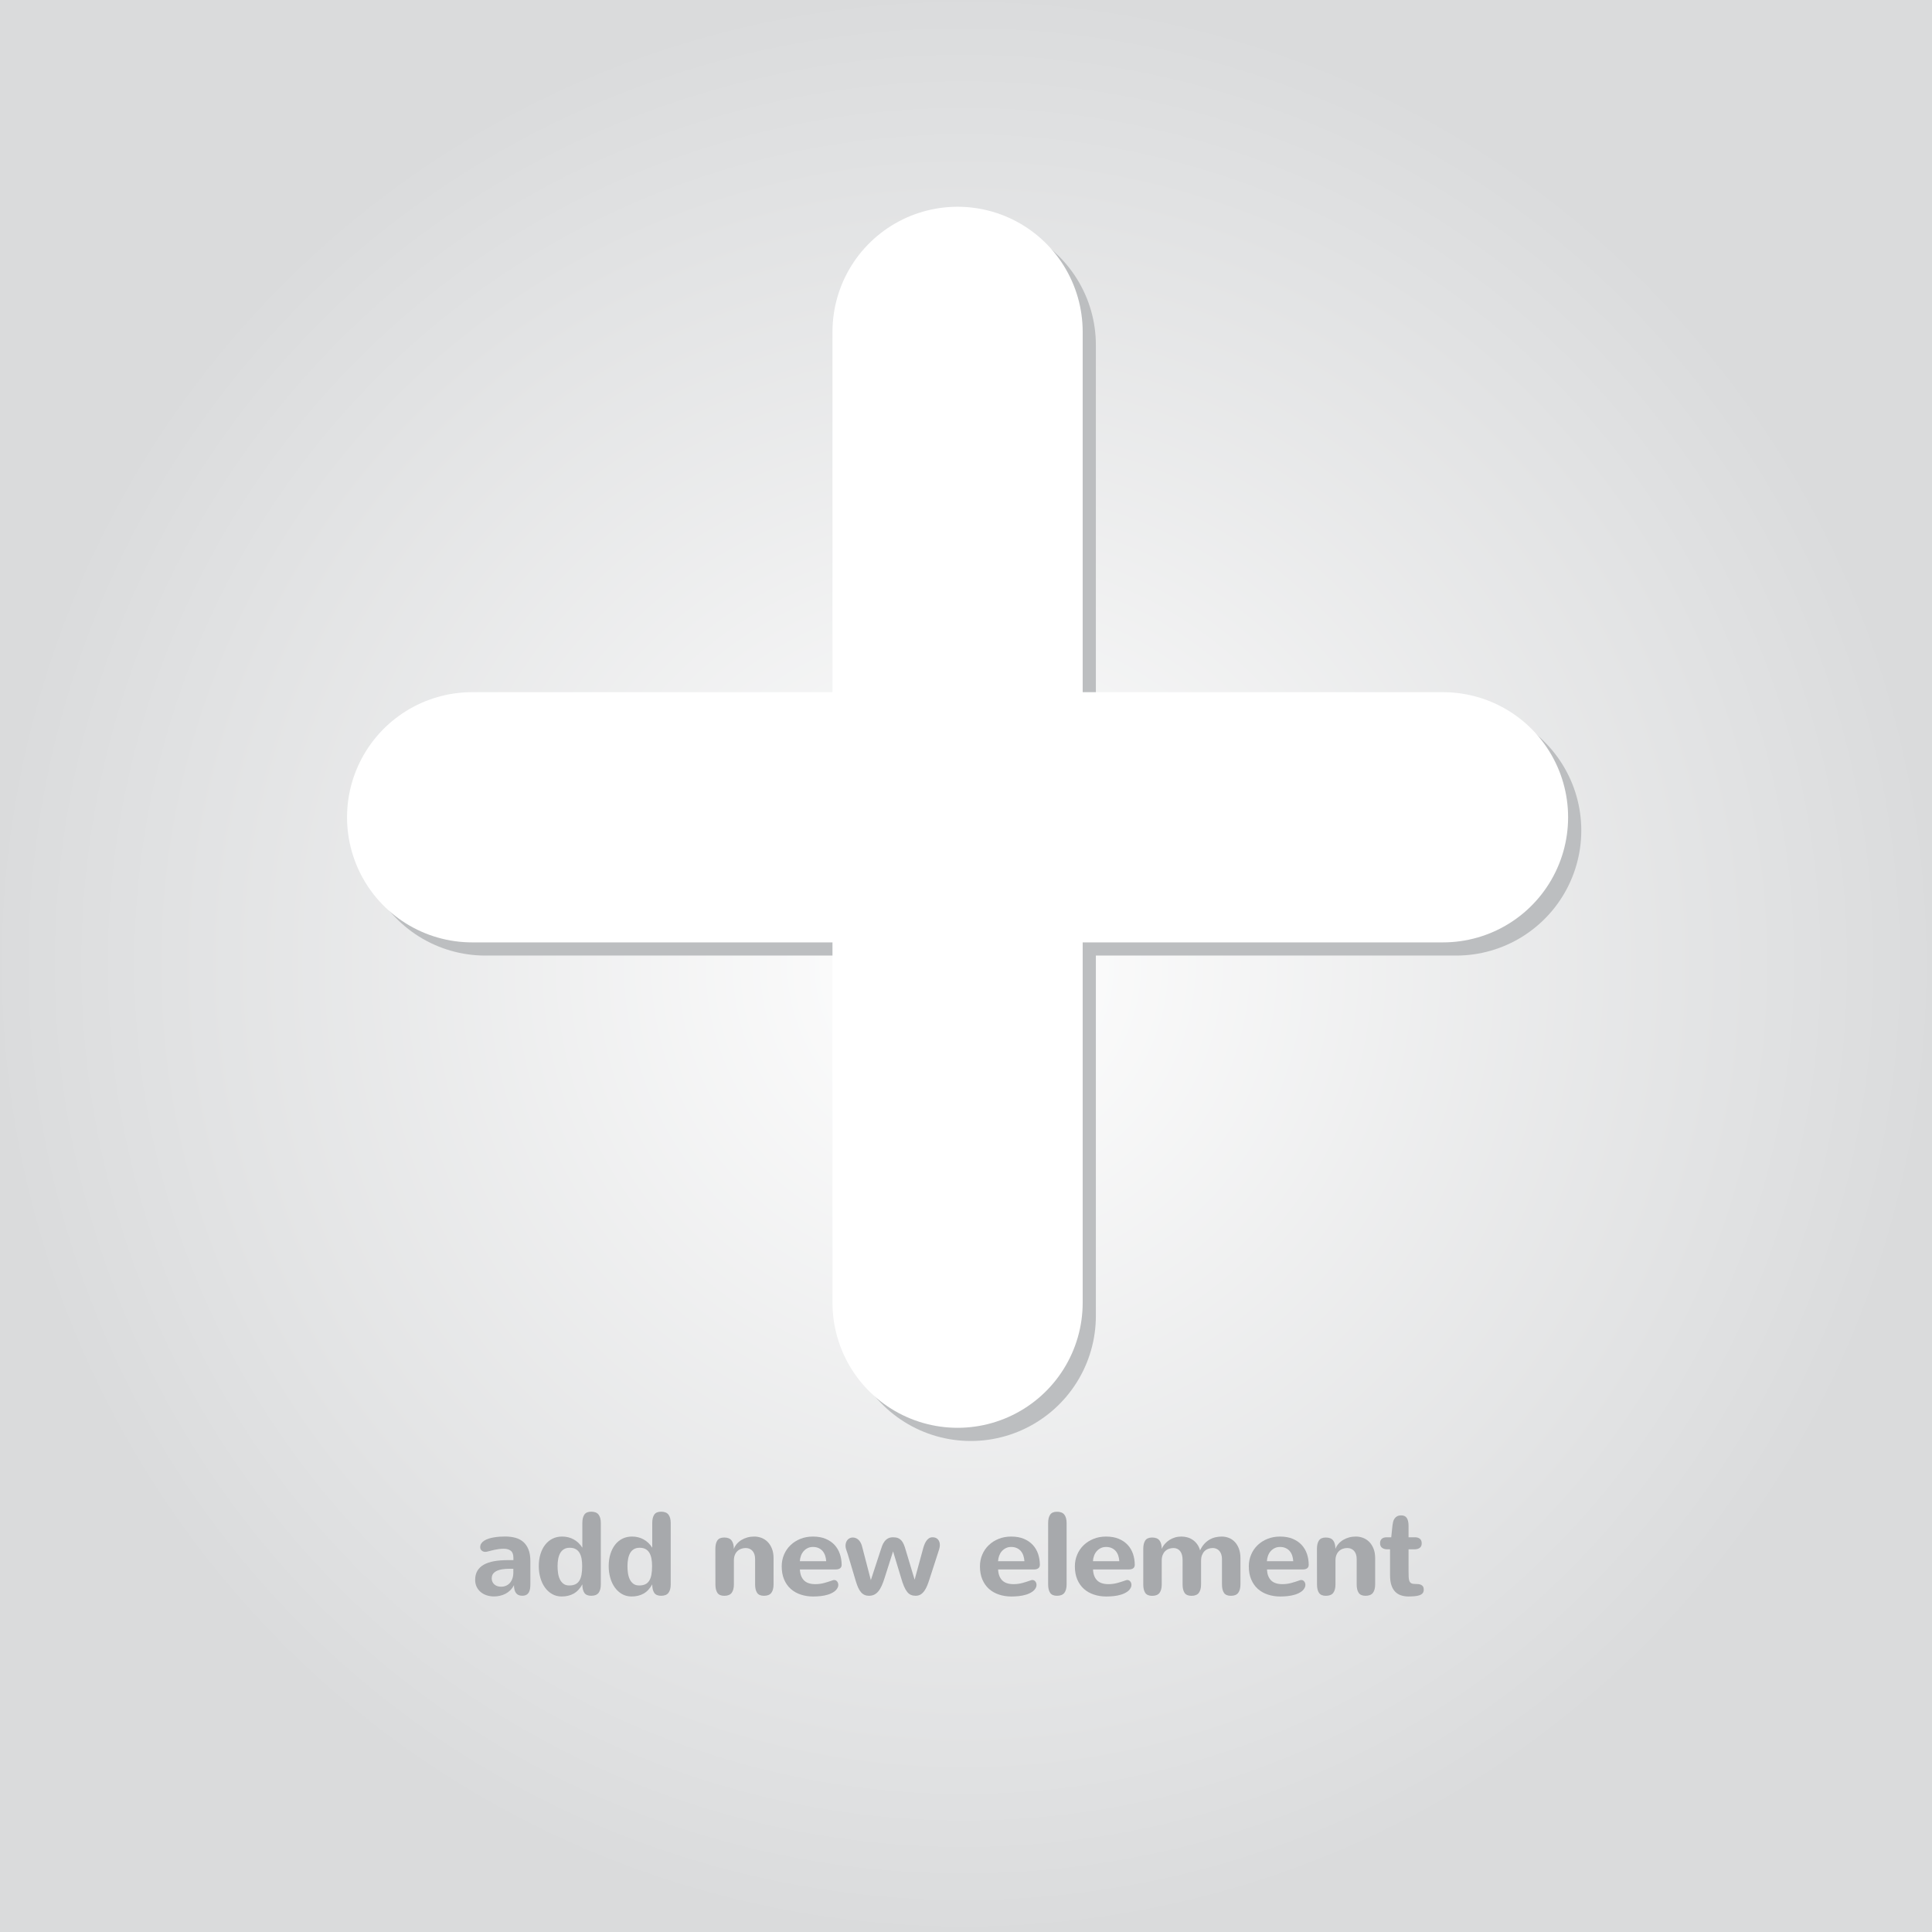
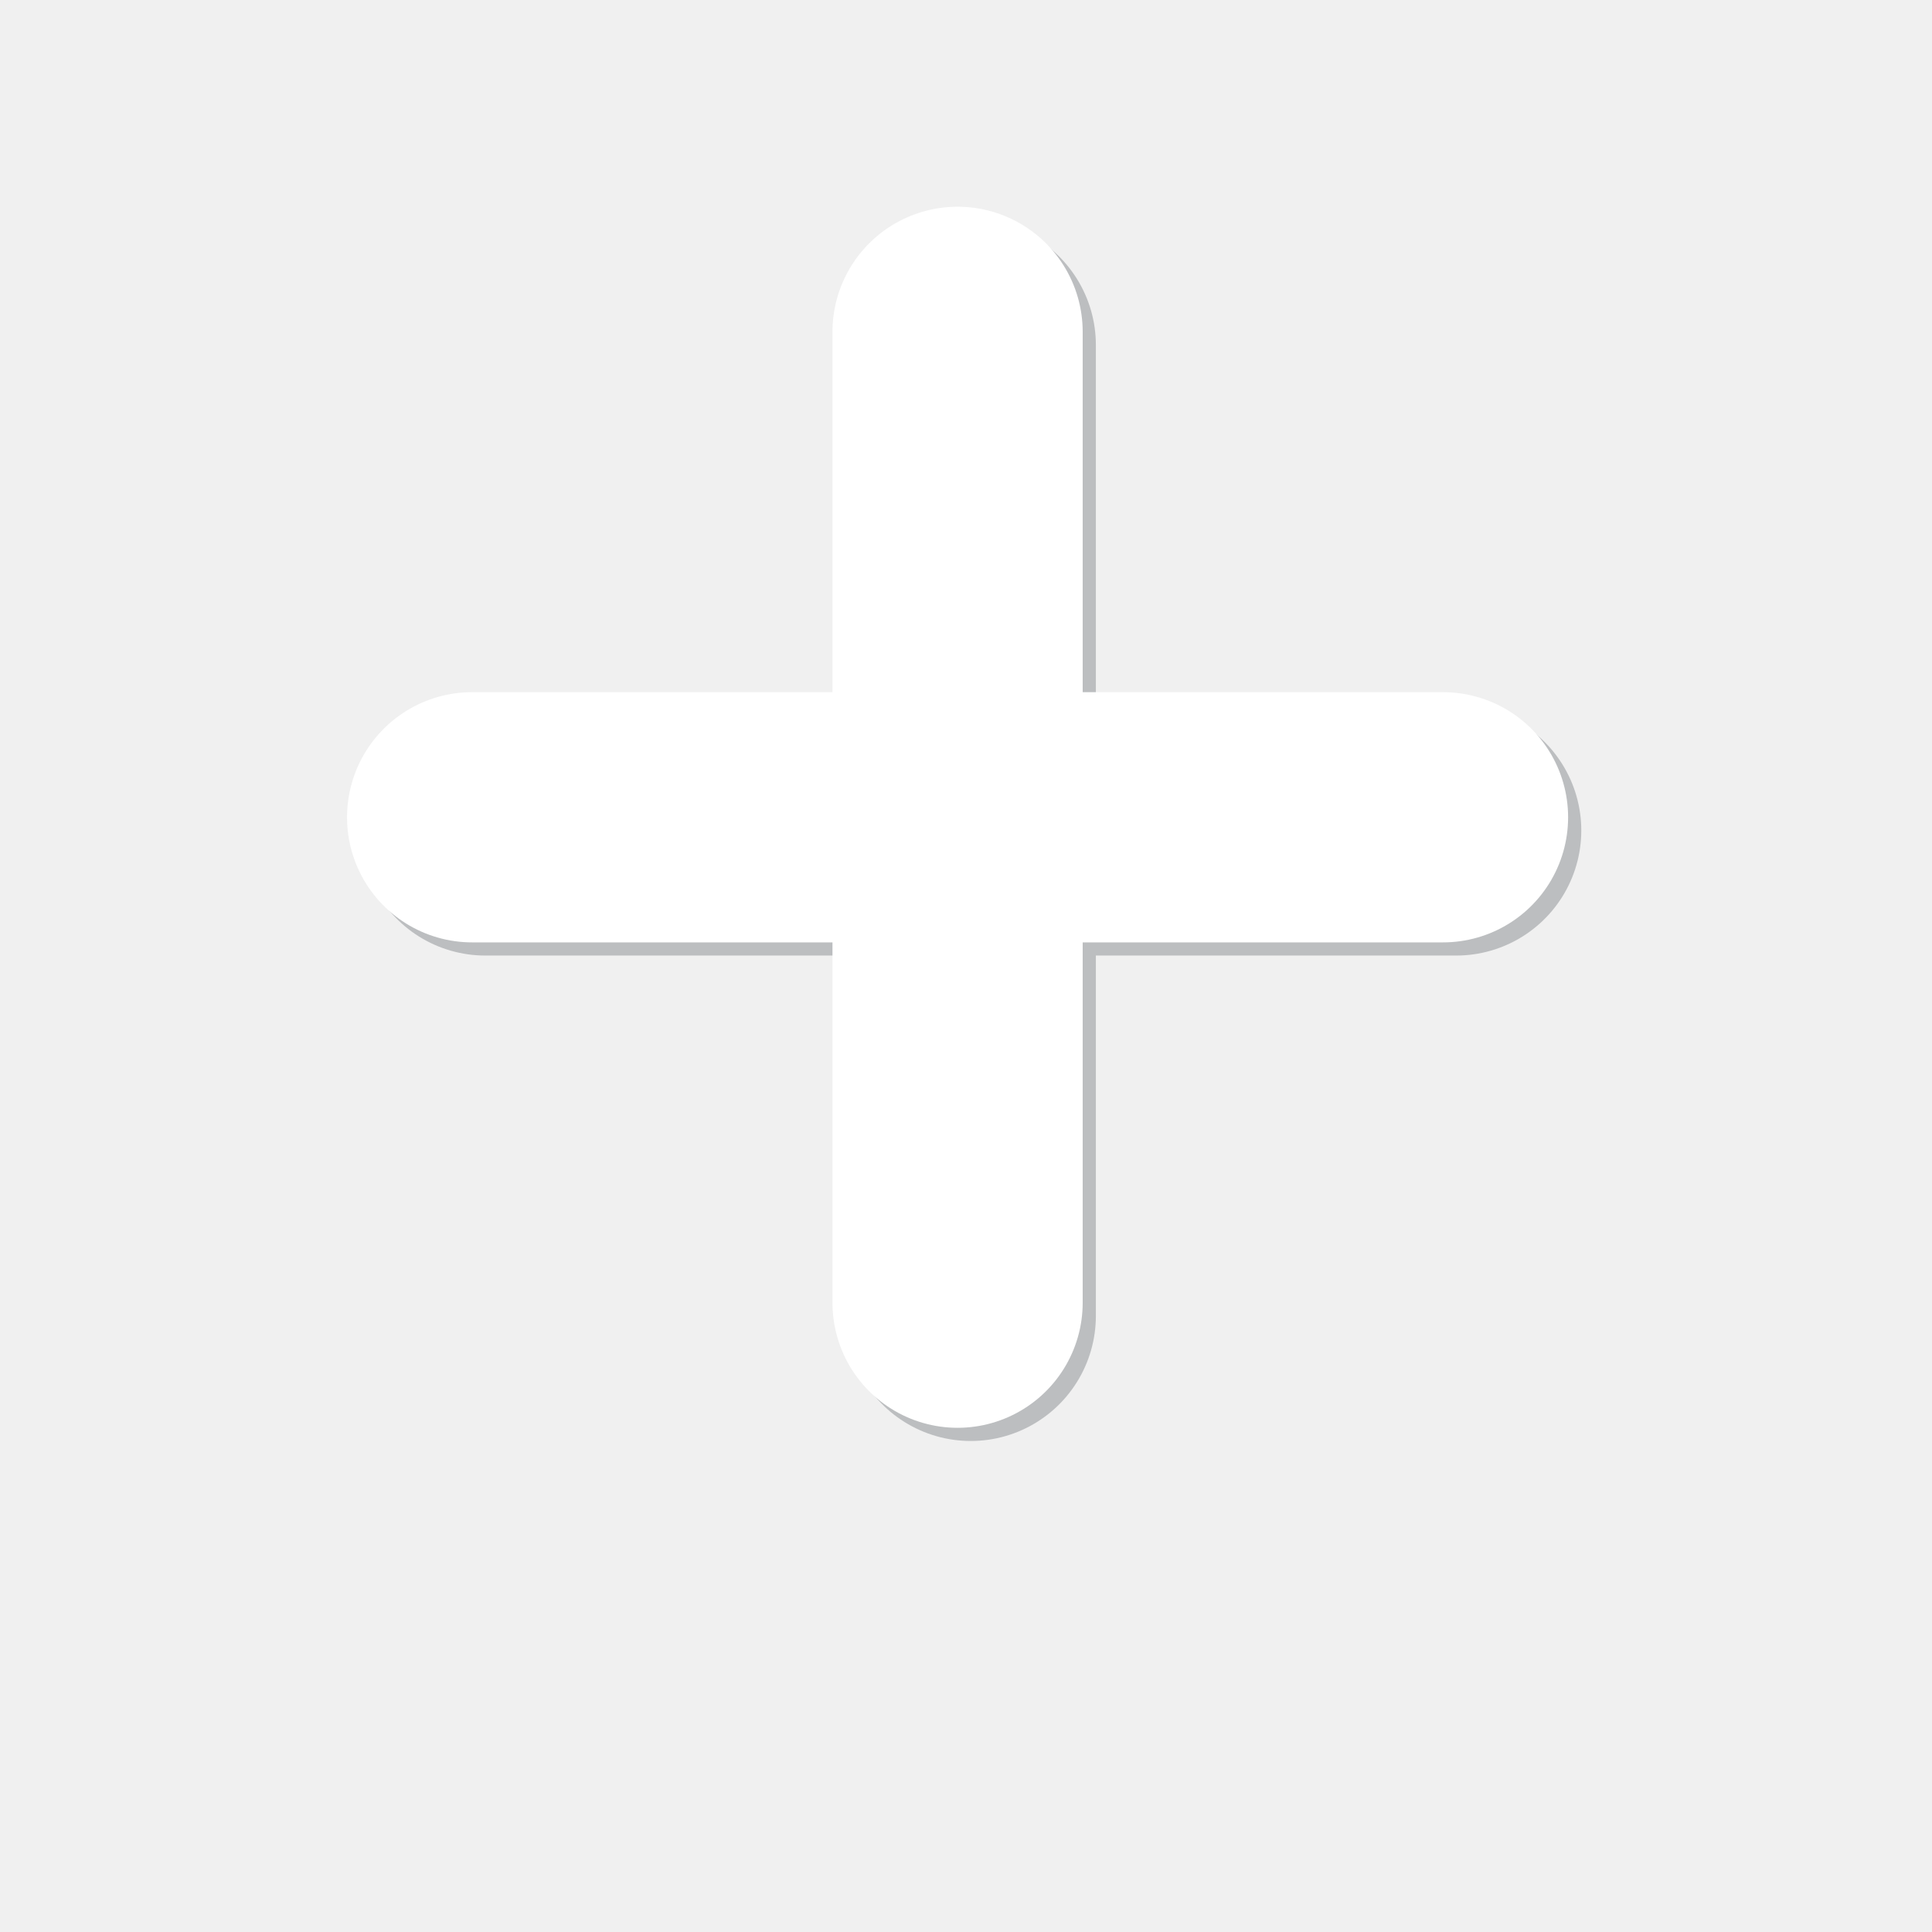
- <svg xmlns="http://www.w3.org/2000/svg" version="1.1" x="0px" y="0px" width="142em" height="142em" viewBox="0.831 0.831 142 142" overflow="visible" enable-background="new 0.831 0.831 142 142" xml:space="preserve">
+ <svg xmlns="http://www.w3.org/2000/svg" version="1.1" x="0px" y="0px" width="142em" height="142em" viewBox="-25.507 -15.195 142 142" overflow="visible" enable-background="new -25.507 -15.195 142 142" xml:space="preserve">
  <defs>
</defs>
-   <radialGradient id="SVGID_1_" cx="71.696" cy="71.696" r="71.696" gradientUnits="userSpaceOnUse">
-     <stop offset="0" style="stop-color:#FFFFFF" />
-     <stop offset="0.837" style="stop-color:#E0E1E2" />
-     <stop offset="1" style="stop-color:#DADBDC" />
-   </radialGradient>
-   <rect fill="url(#SVGID_1_)" width="143.392" height="143.393" />
-   <line fill="none" stroke="#BCBEC0" stroke-width="18.39" stroke-linecap="round" stroke-miterlimit="10" x1="72.181" y1="26.19" x2="72.181" y2="97.547" />
-   <line fill="none" stroke="#BCBEC0" stroke-width="18.39" stroke-linecap="round" stroke-miterlimit="10" x1="107.859" y1="61.869" x2="36.502" y2="61.869" />
-   <line fill="none" stroke="#FFFFFF" stroke-width="18.39" stroke-linecap="round" stroke-miterlimit="10" x1="71.212" y1="25.222" x2="71.212" y2="96.578" />
-   <line fill="none" stroke="#FFFFFF" stroke-width="18.39" stroke-linecap="round" stroke-miterlimit="10" x1="106.89" y1="60.9" x2="35.533" y2="60.9" />
-   <path fill="#A7A9AC" d="M38.564,115.318c0-0.238-0.063-0.406-0.189-0.507c-0.127-0.099-0.296-0.148-0.509-0.148  c-0.128,0-0.247,0.007-0.358,0.021c-0.11,0.014-0.214,0.031-0.313,0.053c-0.097,0.021-0.19,0.044-0.278,0.066  s-0.172,0.044-0.251,0.063c-0.065,0.018-0.123,0.025-0.174,0.025c-0.094,0-0.178-0.03-0.253-0.092  c-0.076-0.061-0.113-0.145-0.113-0.252c0-0.106,0.027-0.198,0.081-0.277c0.054-0.08,0.126-0.148,0.219-0.206  c0.092-0.058,0.199-0.107,0.321-0.146s0.25-0.068,0.385-0.091c0.135-0.023,0.273-0.039,0.415-0.05  c0.142-0.01,0.278-0.014,0.409-0.014c0.272,0,0.522,0.03,0.749,0.091c0.227,0.062,0.422,0.162,0.585,0.305  c0.164,0.142,0.291,0.327,0.383,0.558c0.092,0.229,0.139,0.512,0.139,0.847v1.703c0,0.11-0.007,0.216-0.021,0.318  s-0.042,0.193-0.085,0.272s-0.104,0.143-0.183,0.19c-0.08,0.046-0.185,0.069-0.315,0.069c-0.205,0-0.355-0.066-0.454-0.202  c-0.098-0.134-0.146-0.326-0.146-0.576c-0.074,0.144-0.164,0.269-0.271,0.375c-0.106,0.104-0.224,0.19-0.351,0.257  c-0.128,0.066-0.264,0.116-0.407,0.148c-0.144,0.033-0.289,0.05-0.436,0.05c-0.199,0-0.383-0.029-0.554-0.087  c-0.17-0.059-0.317-0.142-0.44-0.247c-0.123-0.107-0.22-0.234-0.29-0.384c-0.07-0.149-0.104-0.315-0.104-0.5  c0-0.258,0.054-0.479,0.162-0.664s0.264-0.335,0.47-0.451c0.206-0.116,0.457-0.201,0.754-0.256c0.296-0.054,0.635-0.08,1.015-0.08  h0.409V115.318z M38.56,116.136c-0.193-0.006-0.385-0.003-0.575,0.009c-0.19,0.011-0.36,0.042-0.511,0.092  c-0.15,0.049-0.272,0.123-0.364,0.219c-0.092,0.097-0.138,0.228-0.138,0.393c0,0.091,0.017,0.172,0.051,0.245  c0.034,0.074,0.081,0.139,0.143,0.192c0.061,0.054,0.133,0.096,0.217,0.124c0.083,0.028,0.177,0.042,0.279,0.042  c0.131,0,0.25-0.023,0.359-0.07c0.109-0.047,0.204-0.114,0.284-0.204c0.079-0.089,0.142-0.199,0.187-0.328  c0.045-0.128,0.068-0.277,0.068-0.444V116.136z" />
-   <path fill="#A7A9AC" d="M43.633,112.777c0-0.271,0.048-0.477,0.147-0.622c0.097-0.144,0.266-0.217,0.504-0.217  c0.253,0,0.434,0.073,0.543,0.217c0.109,0.146,0.164,0.352,0.164,0.622v4.503c0,0.271-0.055,0.477-0.164,0.623  c-0.109,0.144-0.29,0.216-0.543,0.216c-0.238,0-0.407-0.072-0.504-0.216c-0.099-0.146-0.147-0.353-0.147-0.623  c-0.176,0.316-0.39,0.543-0.641,0.682c-0.25,0.14-0.544,0.209-0.879,0.209c-0.258,0-0.491-0.059-0.698-0.177  c-0.208-0.118-0.384-0.278-0.53-0.481c-0.147-0.202-0.259-0.439-0.337-0.711c-0.078-0.271-0.117-0.558-0.117-0.861  c0-0.324,0.041-0.619,0.124-0.886c0.082-0.267,0.197-0.496,0.347-0.688c0.148-0.191,0.329-0.34,0.54-0.445  c0.211-0.104,0.445-0.156,0.7-0.156c0.315,0,0.601,0.069,0.858,0.212c0.257,0.142,0.468,0.345,0.632,0.608V112.777z M42.705,114.59  c-0.17,0-0.312,0.036-0.428,0.107c-0.114,0.07-0.206,0.168-0.274,0.291c-0.068,0.124-0.118,0.268-0.147,0.433  c-0.03,0.164-0.045,0.339-0.045,0.523c0,0.161,0.012,0.326,0.034,0.494c0.023,0.167,0.065,0.319,0.128,0.455  s0.149,0.249,0.261,0.336c0.112,0.089,0.258,0.132,0.437,0.132c0.176,0,0.324-0.028,0.445-0.085c0.12-0.057,0.218-0.144,0.293-0.262  c0.075-0.117,0.129-0.266,0.162-0.446s0.049-0.393,0.049-0.637c0-0.201-0.015-0.384-0.046-0.549s-0.083-0.307-0.153-0.424  c-0.071-0.117-0.165-0.209-0.281-0.272C43.023,114.622,42.878,114.59,42.705,114.59z" />
-   <path fill="#A7A9AC" d="M48.77,112.777c0-0.271,0.049-0.477,0.147-0.622c0.098-0.144,0.266-0.217,0.504-0.217  c0.252,0,0.433,0.073,0.543,0.217c0.109,0.146,0.164,0.352,0.164,0.622v4.503c0,0.271-0.055,0.477-0.164,0.623  c-0.11,0.144-0.291,0.216-0.543,0.216c-0.238,0-0.407-0.072-0.504-0.216c-0.098-0.146-0.147-0.353-0.147-0.623  c-0.176,0.316-0.389,0.543-0.641,0.682c-0.251,0.14-0.544,0.209-0.879,0.209c-0.258,0-0.491-0.059-0.698-0.177  s-0.384-0.278-0.53-0.481c-0.146-0.202-0.259-0.439-0.336-0.711c-0.078-0.271-0.117-0.558-0.117-0.861  c0-0.324,0.042-0.619,0.124-0.886c0.083-0.267,0.198-0.496,0.347-0.688c0.148-0.191,0.329-0.34,0.54-0.445  c0.211-0.104,0.445-0.156,0.701-0.156c0.315,0,0.601,0.069,0.857,0.212c0.257,0.142,0.468,0.345,0.632,0.608V112.777z   M47.842,114.59c-0.17,0-0.313,0.036-0.428,0.107c-0.114,0.07-0.206,0.168-0.274,0.291c-0.068,0.124-0.117,0.268-0.146,0.433  c-0.03,0.164-0.045,0.339-0.045,0.523c0,0.161,0.011,0.326,0.034,0.494c0.022,0.167,0.065,0.319,0.127,0.455  s0.149,0.249,0.262,0.336c0.112,0.089,0.258,0.132,0.437,0.132c0.176,0,0.324-0.028,0.445-0.085s0.218-0.144,0.293-0.262  c0.075-0.117,0.129-0.266,0.162-0.446s0.049-0.393,0.049-0.637c0-0.201-0.016-0.384-0.047-0.549s-0.082-0.307-0.153-0.424  c-0.071-0.117-0.165-0.209-0.281-0.272C48.16,114.622,48.015,114.59,47.842,114.59z" />
-   <path fill="#A7A9AC" d="M53.409,114.675c0-0.269,0.049-0.477,0.146-0.62c0.099-0.146,0.266-0.218,0.505-0.218  c0.252,0,0.433,0.072,0.542,0.218c0.109,0.144,0.164,0.352,0.164,0.62c0.051-0.136,0.125-0.259,0.221-0.371  c0.097-0.112,0.21-0.208,0.343-0.288c0.132-0.079,0.277-0.141,0.437-0.186c0.159-0.043,0.326-0.064,0.502-0.064  c0.182,0,0.358,0.032,0.53,0.097c0.172,0.065,0.323,0.164,0.454,0.297c0.13,0.131,0.236,0.298,0.315,0.497  c0.08,0.2,0.119,0.434,0.119,0.7v1.924c0,0.271-0.055,0.477-0.164,0.623c-0.109,0.144-0.29,0.216-0.542,0.216  c-0.238,0-0.406-0.072-0.504-0.216c-0.098-0.146-0.147-0.353-0.147-0.623v-1.863c0-0.137-0.018-0.256-0.053-0.355  c-0.036-0.101-0.085-0.185-0.147-0.252c-0.062-0.066-0.136-0.117-0.219-0.151c-0.084-0.034-0.174-0.051-0.271-0.051  c-0.119,0-0.232,0.02-0.339,0.058c-0.105,0.039-0.198,0.096-0.276,0.173c-0.079,0.076-0.14,0.171-0.186,0.285  c-0.045,0.113-0.068,0.245-0.068,0.396v1.761c0,0.271-0.055,0.477-0.164,0.623c-0.109,0.144-0.29,0.216-0.543,0.216  c-0.238,0-0.407-0.072-0.504-0.216c-0.099-0.146-0.147-0.353-0.147-0.623L53.409,114.675z" />
-   <path fill="#A7A9AC" d="M62.692,115.838c0,0.116-0.039,0.203-0.115,0.26s-0.183,0.086-0.319,0.086h-2.635  c0.014,0.342,0.113,0.608,0.295,0.797c0.184,0.189,0.462,0.283,0.837,0.283c0.122,0,0.236-0.008,0.343-0.023  c0.106-0.015,0.21-0.036,0.313-0.063c0.102-0.027,0.204-0.058,0.306-0.091c0.103-0.034,0.208-0.07,0.319-0.107  c0.037-0.014,0.07-0.021,0.098-0.021c0.093,0,0.168,0.037,0.226,0.108c0.057,0.073,0.085,0.157,0.085,0.254  c0,0.057-0.01,0.11-0.03,0.162c-0.057,0.136-0.15,0.248-0.281,0.338c-0.131,0.089-0.281,0.161-0.451,0.213  c-0.17,0.053-0.351,0.088-0.541,0.109c-0.19,0.019-0.372,0.029-0.545,0.029c-0.326,0-0.631-0.047-0.913-0.142  c-0.283-0.093-0.527-0.232-0.734-0.416c-0.208-0.186-0.37-0.416-0.488-0.694s-0.176-0.6-0.176-0.967c0-0.307,0.057-0.592,0.17-0.858  c0.114-0.268,0.271-0.499,0.475-0.694c0.203-0.196,0.444-0.351,0.724-0.464c0.279-0.113,0.587-0.17,0.922-0.17  c0.363,0,0.677,0.056,0.941,0.167c0.264,0.112,0.482,0.263,0.655,0.451c0.173,0.189,0.302,0.409,0.387,0.66  C62.645,115.295,62.689,115.56,62.692,115.838z M61.555,115.578c-0.008-0.149-0.035-0.29-0.079-0.417  c-0.044-0.128-0.106-0.238-0.187-0.333c-0.081-0.093-0.18-0.166-0.298-0.218c-0.118-0.053-0.254-0.079-0.41-0.079  c-0.142,0-0.271,0.027-0.385,0.083c-0.115,0.056-0.215,0.131-0.298,0.226c-0.084,0.095-0.149,0.206-0.196,0.332  c-0.047,0.126-0.075,0.262-0.083,0.406H61.555z" />
-   <path fill="#A7A9AC" d="M66.471,114.855l-0.617,1.936c-0.068,0.219-0.139,0.411-0.213,0.577s-0.155,0.304-0.245,0.415  c-0.089,0.11-0.191,0.194-0.304,0.251c-0.114,0.057-0.244,0.085-0.392,0.085c-0.12,0-0.227-0.02-0.321-0.062  c-0.096-0.041-0.182-0.105-0.26-0.193s-0.148-0.201-0.213-0.341c-0.063-0.139-0.124-0.307-0.181-0.502l-0.587-1.967  c-0.031-0.097-0.066-0.198-0.104-0.305c-0.039-0.105-0.058-0.206-0.058-0.3s0.013-0.178,0.041-0.254  c0.026-0.074,0.063-0.138,0.111-0.19c0.046-0.054,0.103-0.094,0.168-0.124c0.065-0.029,0.136-0.045,0.213-0.045  c0.091,0,0.173,0.019,0.249,0.054c0.075,0.035,0.142,0.084,0.2,0.145c0.058,0.062,0.108,0.134,0.149,0.219  c0.041,0.086,0.073,0.178,0.096,0.277l0.634,2.438l0.694-2.119c0.042-0.14,0.087-0.271,0.134-0.396  c0.046-0.125,0.105-0.233,0.176-0.327s0.157-0.169,0.258-0.224c0.1-0.056,0.226-0.083,0.376-0.083c0.139,0,0.257,0.019,0.354,0.058  c0.096,0.038,0.179,0.096,0.249,0.172c0.069,0.077,0.129,0.173,0.179,0.29c0.049,0.116,0.096,0.25,0.138,0.403l0.66,2.193  c0.1-0.369,0.199-0.736,0.3-1.101c0.101-0.364,0.201-0.731,0.3-1.101c0.028-0.113,0.062-0.225,0.102-0.334  c0.04-0.109,0.088-0.207,0.145-0.294s0.124-0.156,0.2-0.209c0.077-0.052,0.167-0.078,0.272-0.078c0.17,0,0.302,0.053,0.396,0.16  c0.093,0.105,0.14,0.244,0.14,0.415c0,0.081-0.014,0.172-0.042,0.272c-0.028,0.098-0.058,0.193-0.089,0.284l-0.634,1.958  c-0.051,0.162-0.106,0.316-0.166,0.462c-0.06,0.146-0.128,0.275-0.206,0.385c-0.079,0.112-0.169,0.199-0.272,0.266  c-0.104,0.063-0.228,0.097-0.373,0.097c-0.128,0-0.242-0.021-0.343-0.063c-0.101-0.043-0.192-0.115-0.275-0.217  c-0.082-0.103-0.16-0.238-0.234-0.409c-0.074-0.17-0.147-0.384-0.221-0.643L66.471,114.855z" />
-   <path fill="#A7A9AC" d="M77.26,115.838c0,0.116-0.038,0.203-0.115,0.26c-0.076,0.057-0.183,0.086-0.318,0.086h-2.635  c0.013,0.342,0.112,0.608,0.295,0.797c0.184,0.189,0.462,0.283,0.836,0.283c0.123,0,0.236-0.008,0.344-0.023  c0.105-0.015,0.211-0.036,0.313-0.063c0.102-0.027,0.204-0.058,0.306-0.091c0.103-0.034,0.209-0.07,0.319-0.107  c0.037-0.014,0.069-0.021,0.098-0.021c0.095,0,0.169,0.037,0.226,0.108c0.057,0.073,0.085,0.157,0.085,0.254  c0,0.057-0.01,0.11-0.029,0.162c-0.057,0.136-0.151,0.248-0.281,0.338c-0.131,0.089-0.28,0.161-0.45,0.213  c-0.171,0.053-0.352,0.088-0.542,0.109c-0.189,0.019-0.371,0.029-0.544,0.029c-0.327,0-0.632-0.047-0.913-0.142  c-0.283-0.093-0.527-0.232-0.735-0.416c-0.206-0.186-0.369-0.416-0.487-0.694s-0.177-0.6-0.177-0.967  c0-0.307,0.057-0.592,0.17-0.858c0.114-0.268,0.272-0.499,0.476-0.694c0.202-0.196,0.444-0.351,0.724-0.464s0.587-0.17,0.922-0.17  c0.363,0,0.677,0.056,0.94,0.167c0.264,0.112,0.482,0.263,0.655,0.451c0.174,0.189,0.302,0.409,0.388,0.66  C77.213,115.295,77.257,115.56,77.26,115.838z M76.124,115.578c-0.008-0.149-0.034-0.29-0.079-0.417  c-0.044-0.128-0.105-0.238-0.187-0.333c-0.081-0.093-0.181-0.166-0.299-0.218c-0.117-0.053-0.254-0.079-0.41-0.079  c-0.142,0-0.271,0.027-0.385,0.083c-0.115,0.056-0.215,0.131-0.298,0.226c-0.084,0.095-0.149,0.206-0.196,0.332  s-0.074,0.262-0.083,0.406H76.124z" />
-   <path fill="#A7A9AC" d="M79.226,117.28c0,0.271-0.055,0.477-0.164,0.623c-0.109,0.144-0.29,0.216-0.543,0.216  c-0.238,0-0.406-0.072-0.504-0.216c-0.099-0.146-0.147-0.353-0.147-0.623v-4.499c0-0.27,0.049-0.477,0.147-0.621  c0.098-0.145,0.266-0.217,0.504-0.217c0.253,0,0.434,0.072,0.543,0.217s0.164,0.352,0.164,0.621V117.28z" />
-   <path fill="#A7A9AC" d="M84.235,115.838c0,0.116-0.038,0.203-0.114,0.26c-0.077,0.057-0.183,0.086-0.319,0.086h-2.635  c0.014,0.342,0.113,0.608,0.295,0.797c0.184,0.189,0.463,0.283,0.837,0.283c0.122,0,0.235-0.008,0.344-0.023  c0.105-0.015,0.21-0.036,0.312-0.063c0.103-0.027,0.205-0.058,0.307-0.091c0.103-0.034,0.208-0.07,0.32-0.107  c0.036-0.014,0.068-0.021,0.098-0.021c0.093,0,0.169,0.037,0.226,0.108c0.057,0.073,0.085,0.157,0.085,0.254  c0,0.057-0.01,0.11-0.03,0.162c-0.057,0.136-0.15,0.248-0.28,0.338c-0.131,0.089-0.281,0.161-0.452,0.213  c-0.17,0.053-0.35,0.088-0.541,0.109c-0.188,0.019-0.37,0.029-0.545,0.029c-0.325,0-0.63-0.047-0.911-0.142  c-0.284-0.093-0.528-0.232-0.735-0.416c-0.207-0.186-0.37-0.416-0.488-0.694c-0.117-0.278-0.176-0.6-0.176-0.967  c0-0.307,0.057-0.592,0.17-0.858c0.114-0.268,0.271-0.499,0.475-0.694c0.203-0.196,0.444-0.351,0.725-0.464  c0.278-0.113,0.586-0.17,0.921-0.17c0.363,0,0.678,0.056,0.94,0.167c0.265,0.112,0.482,0.263,0.656,0.451  c0.173,0.189,0.302,0.409,0.387,0.66C84.189,115.295,84.233,115.56,84.235,115.838z M83.099,115.578  c-0.009-0.149-0.035-0.29-0.079-0.417c-0.044-0.128-0.105-0.238-0.187-0.333c-0.082-0.093-0.182-0.166-0.3-0.218  c-0.117-0.053-0.253-0.079-0.41-0.079c-0.142,0-0.271,0.027-0.384,0.083c-0.115,0.056-0.216,0.131-0.299,0.226  c-0.084,0.095-0.149,0.206-0.195,0.332c-0.047,0.126-0.075,0.262-0.083,0.406H83.099z" />
-   <path fill="#A7A9AC" d="M84.86,114.675c0-0.269,0.049-0.477,0.146-0.62c0.099-0.146,0.268-0.218,0.506-0.218  c0.251,0,0.433,0.072,0.543,0.218c0.107,0.144,0.162,0.352,0.162,0.62c0.057-0.136,0.135-0.259,0.233-0.371  c0.098-0.112,0.21-0.208,0.336-0.288c0.125-0.079,0.264-0.141,0.411-0.186c0.147-0.043,0.301-0.064,0.46-0.064  c0.147,0,0.292,0.019,0.435,0.057c0.144,0.038,0.278,0.1,0.401,0.184c0.123,0.083,0.231,0.188,0.325,0.316s0.167,0.281,0.218,0.46  c0.087-0.19,0.191-0.351,0.311-0.481s0.247-0.234,0.388-0.314c0.138-0.079,0.283-0.136,0.435-0.17  c0.152-0.034,0.305-0.051,0.458-0.051c0.182,0,0.355,0.032,0.522,0.097c0.166,0.065,0.312,0.164,0.438,0.297  c0.125,0.131,0.227,0.298,0.301,0.497c0.076,0.2,0.114,0.434,0.114,0.7v1.924c0,0.271-0.056,0.477-0.165,0.623  c-0.108,0.144-0.289,0.216-0.542,0.216c-0.238,0-0.405-0.072-0.504-0.216c-0.099-0.146-0.147-0.353-0.147-0.623v-1.863  c0-0.129-0.018-0.242-0.052-0.344c-0.034-0.1-0.081-0.186-0.142-0.255c-0.062-0.069-0.133-0.122-0.216-0.157  c-0.081-0.035-0.17-0.054-0.263-0.054c-0.117,0-0.228,0.019-0.333,0.056c-0.104,0.037-0.197,0.094-0.274,0.17  c-0.077,0.077-0.14,0.175-0.188,0.294c-0.047,0.12-0.069,0.263-0.069,0.43v1.724c0,0.271-0.056,0.477-0.165,0.623  c-0.108,0.144-0.289,0.216-0.542,0.216c-0.238,0-0.406-0.072-0.504-0.216c-0.099-0.146-0.147-0.353-0.147-0.623v-1.783  c0-0.292-0.061-0.514-0.18-0.664c-0.121-0.15-0.286-0.226-0.492-0.226c-0.123,0-0.236,0.021-0.341,0.061  c-0.105,0.039-0.196,0.098-0.272,0.174c-0.077,0.076-0.138,0.172-0.182,0.285c-0.043,0.114-0.066,0.244-0.066,0.393v1.761  c0,0.271-0.055,0.477-0.162,0.623c-0.11,0.144-0.292,0.216-0.543,0.216c-0.238,0-0.407-0.072-0.506-0.216  c-0.098-0.146-0.146-0.353-0.146-0.623V114.675z" />
-   <path fill="#A7A9AC" d="M97.02,115.838c0,0.116-0.037,0.203-0.114,0.26c-0.076,0.057-0.183,0.086-0.318,0.086h-2.636  c0.015,0.342,0.113,0.608,0.295,0.797c0.184,0.189,0.463,0.283,0.838,0.283c0.122,0,0.235-0.008,0.343-0.023  c0.106-0.015,0.21-0.036,0.312-0.063c0.102-0.027,0.204-0.058,0.307-0.091c0.102-0.034,0.208-0.07,0.319-0.107  c0.036-0.014,0.069-0.021,0.098-0.021c0.094,0,0.169,0.037,0.226,0.108c0.058,0.073,0.086,0.157,0.086,0.254  c0,0.057-0.011,0.11-0.03,0.162c-0.058,0.136-0.15,0.248-0.281,0.338c-0.131,0.089-0.281,0.161-0.451,0.213  c-0.171,0.053-0.351,0.088-0.541,0.109c-0.189,0.019-0.371,0.029-0.545,0.029c-0.325,0-0.63-0.047-0.912-0.142  c-0.284-0.093-0.527-0.232-0.735-0.416c-0.207-0.186-0.369-0.416-0.486-0.694c-0.119-0.278-0.178-0.6-0.178-0.967  c0-0.307,0.058-0.592,0.171-0.858c0.113-0.268,0.271-0.499,0.474-0.694c0.203-0.196,0.444-0.351,0.725-0.464  c0.279-0.113,0.587-0.17,0.922-0.17c0.362,0,0.677,0.056,0.939,0.167c0.266,0.112,0.482,0.263,0.657,0.451  c0.172,0.189,0.302,0.409,0.387,0.66S97.018,115.56,97.02,115.838z M95.884,115.578c-0.009-0.149-0.035-0.29-0.078-0.417  c-0.045-0.128-0.106-0.238-0.188-0.333c-0.081-0.093-0.181-0.166-0.299-0.218c-0.117-0.053-0.254-0.079-0.411-0.079  c-0.142,0-0.271,0.027-0.384,0.083c-0.115,0.056-0.216,0.131-0.299,0.226s-0.149,0.206-0.195,0.332  c-0.047,0.126-0.075,0.262-0.083,0.406H95.884z" />
-   <path fill="#A7A9AC" d="M97.625,114.675c0-0.269,0.05-0.477,0.147-0.62c0.098-0.146,0.267-0.218,0.505-0.218  c0.251,0,0.433,0.072,0.542,0.218c0.108,0.144,0.163,0.352,0.163,0.62c0.052-0.136,0.125-0.259,0.222-0.371s0.211-0.208,0.344-0.288  c0.131-0.079,0.277-0.141,0.436-0.186c0.159-0.043,0.326-0.064,0.503-0.064c0.182,0,0.358,0.032,0.529,0.097  c0.171,0.065,0.322,0.164,0.453,0.297c0.131,0.131,0.236,0.298,0.316,0.497c0.079,0.2,0.119,0.434,0.119,0.7v1.924  c0,0.271-0.056,0.477-0.165,0.623c-0.109,0.144-0.289,0.216-0.543,0.216c-0.238,0-0.405-0.072-0.504-0.216  c-0.098-0.146-0.146-0.353-0.146-0.623v-1.863c0-0.137-0.019-0.256-0.054-0.355c-0.035-0.101-0.085-0.185-0.147-0.252  c-0.062-0.066-0.135-0.117-0.218-0.151c-0.085-0.034-0.175-0.051-0.271-0.051c-0.12,0-0.232,0.02-0.339,0.058  c-0.106,0.039-0.199,0.096-0.276,0.173c-0.079,0.076-0.14,0.171-0.186,0.285c-0.045,0.113-0.068,0.245-0.068,0.396v1.761  c0,0.271-0.055,0.477-0.163,0.623c-0.11,0.144-0.291,0.216-0.543,0.216c-0.238,0-0.407-0.072-0.505-0.216  c-0.098-0.146-0.146-0.353-0.146-0.623L97.625,114.675z" />
-   <path fill="#A7A9AC" d="M103.085,113.82l0.093-0.882c0.01-0.085,0.025-0.17,0.046-0.256c0.021-0.085,0.055-0.162,0.103-0.233  c0.047-0.07,0.109-0.128,0.188-0.172c0.08-0.045,0.184-0.066,0.311-0.066c0.188,0,0.323,0.065,0.406,0.196  c0.084,0.13,0.126,0.325,0.126,0.582v0.831h0.478c0.145,0,0.262,0.036,0.353,0.108s0.136,0.187,0.136,0.343  c0,0.145-0.047,0.253-0.144,0.325c-0.097,0.073-0.227,0.108-0.392,0.108h-0.431v1.609c0,0.171,0.003,0.315,0.009,0.435  s0.024,0.217,0.055,0.291c0.032,0.076,0.079,0.13,0.142,0.162c0.062,0.033,0.152,0.049,0.268,0.049c0.083,0,0.162,0.004,0.24,0.011  c0.078,0.008,0.147,0.024,0.207,0.053s0.106,0.071,0.143,0.126c0.035,0.056,0.053,0.132,0.053,0.228c0,0.108-0.026,0.195-0.081,0.26  c-0.053,0.066-0.131,0.116-0.23,0.151c-0.103,0.036-0.222,0.06-0.363,0.072c-0.141,0.013-0.297,0.02-0.47,0.02  c-0.198-0.003-0.38-0.033-0.543-0.09s-0.305-0.146-0.422-0.27c-0.117-0.124-0.208-0.284-0.272-0.481s-0.096-0.439-0.096-0.726  v-1.899H102.8c-0.153,0-0.281-0.035-0.383-0.108c-0.103-0.072-0.153-0.189-0.153-0.351c0-0.128,0.04-0.231,0.122-0.309  c0.079-0.078,0.202-0.117,0.366-0.117H103.085z" />
+   <line fill="#FFFFFF" stroke="#BCBEC0" stroke-width="18.39" stroke-linecap="round" stroke-miterlimit="10" x1="45.843" y1="10.164" x2="45.843" y2="81.521" />
+   <line fill="#FFFFFF" stroke="#BCBEC0" stroke-width="18.39" stroke-linecap="round" stroke-miterlimit="10" x1="81.521" y1="45.842" x2="10.164" y2="45.842" />
+   <line fill="#F1F2F2" stroke="#FFFFFF" stroke-width="18.39" stroke-linecap="round" stroke-miterlimit="10" x1="44.874" y1="9.195" x2="44.874" y2="80.552" />
+   <line fill="#F1F2F2" stroke="#FFFFFF" stroke-width="18.39" stroke-linecap="round" stroke-miterlimit="10" x1="80.552" y1="44.874" x2="9.195" y2="44.874" />
</svg>
